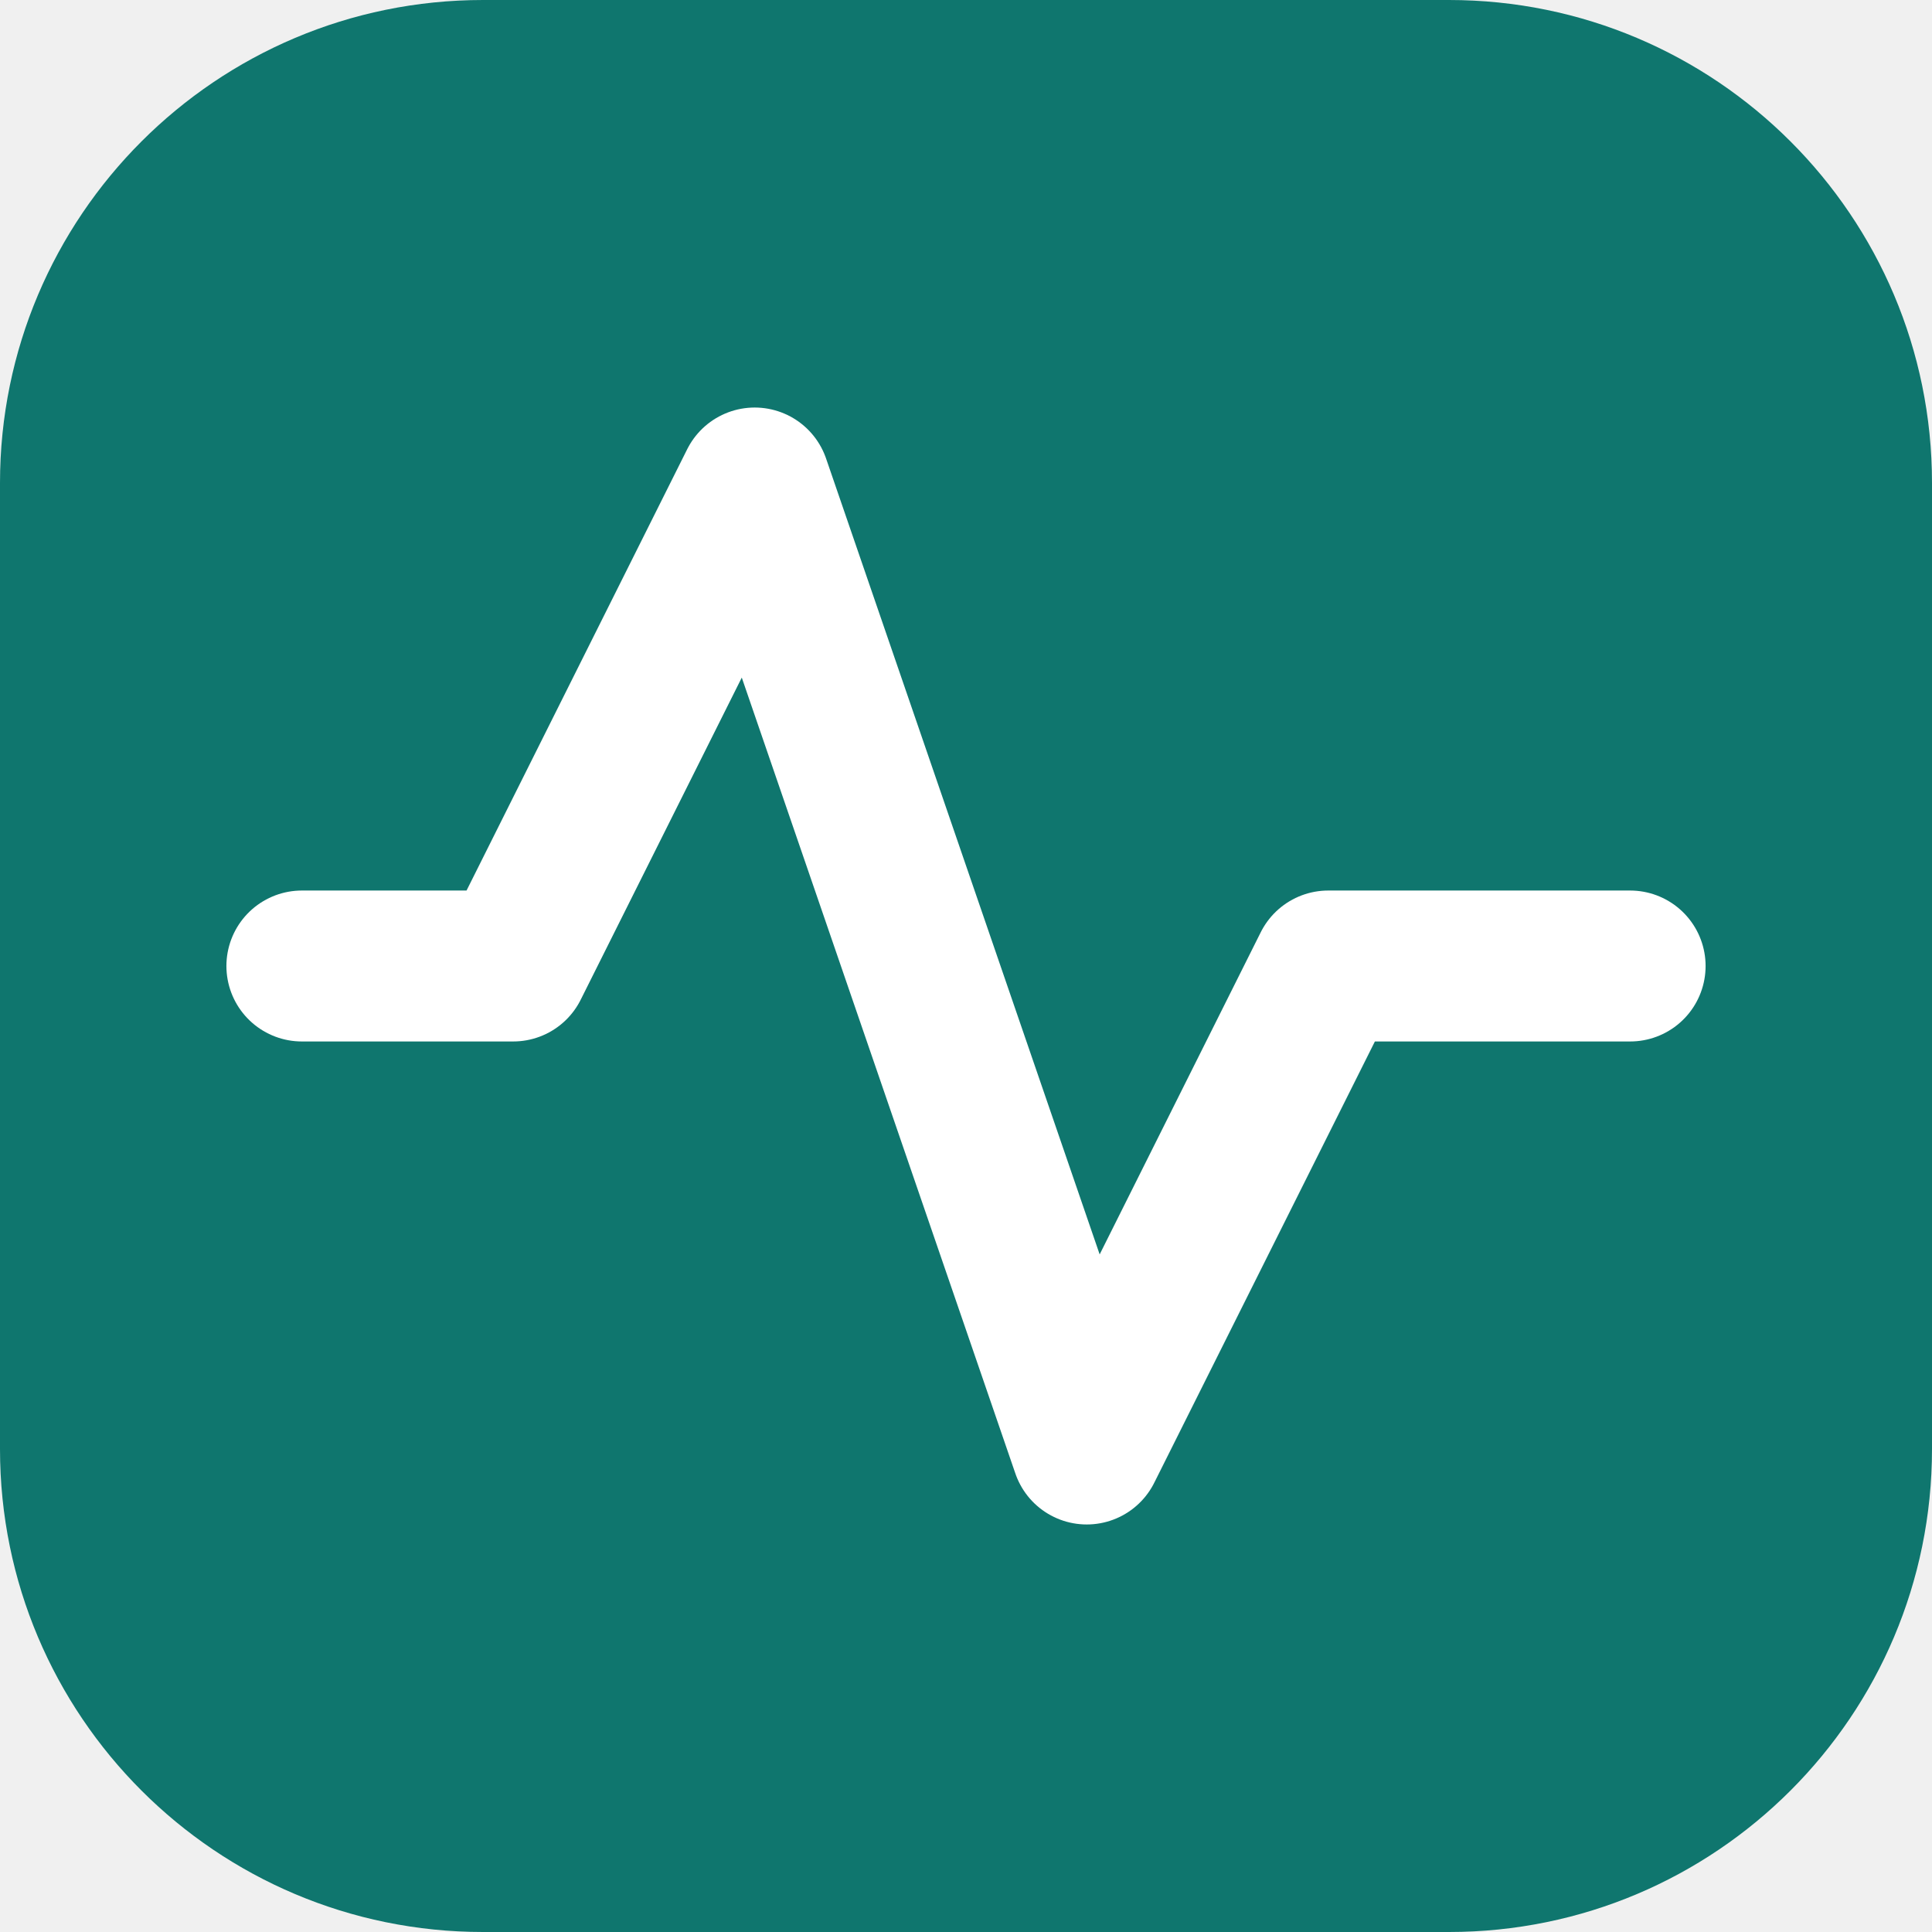
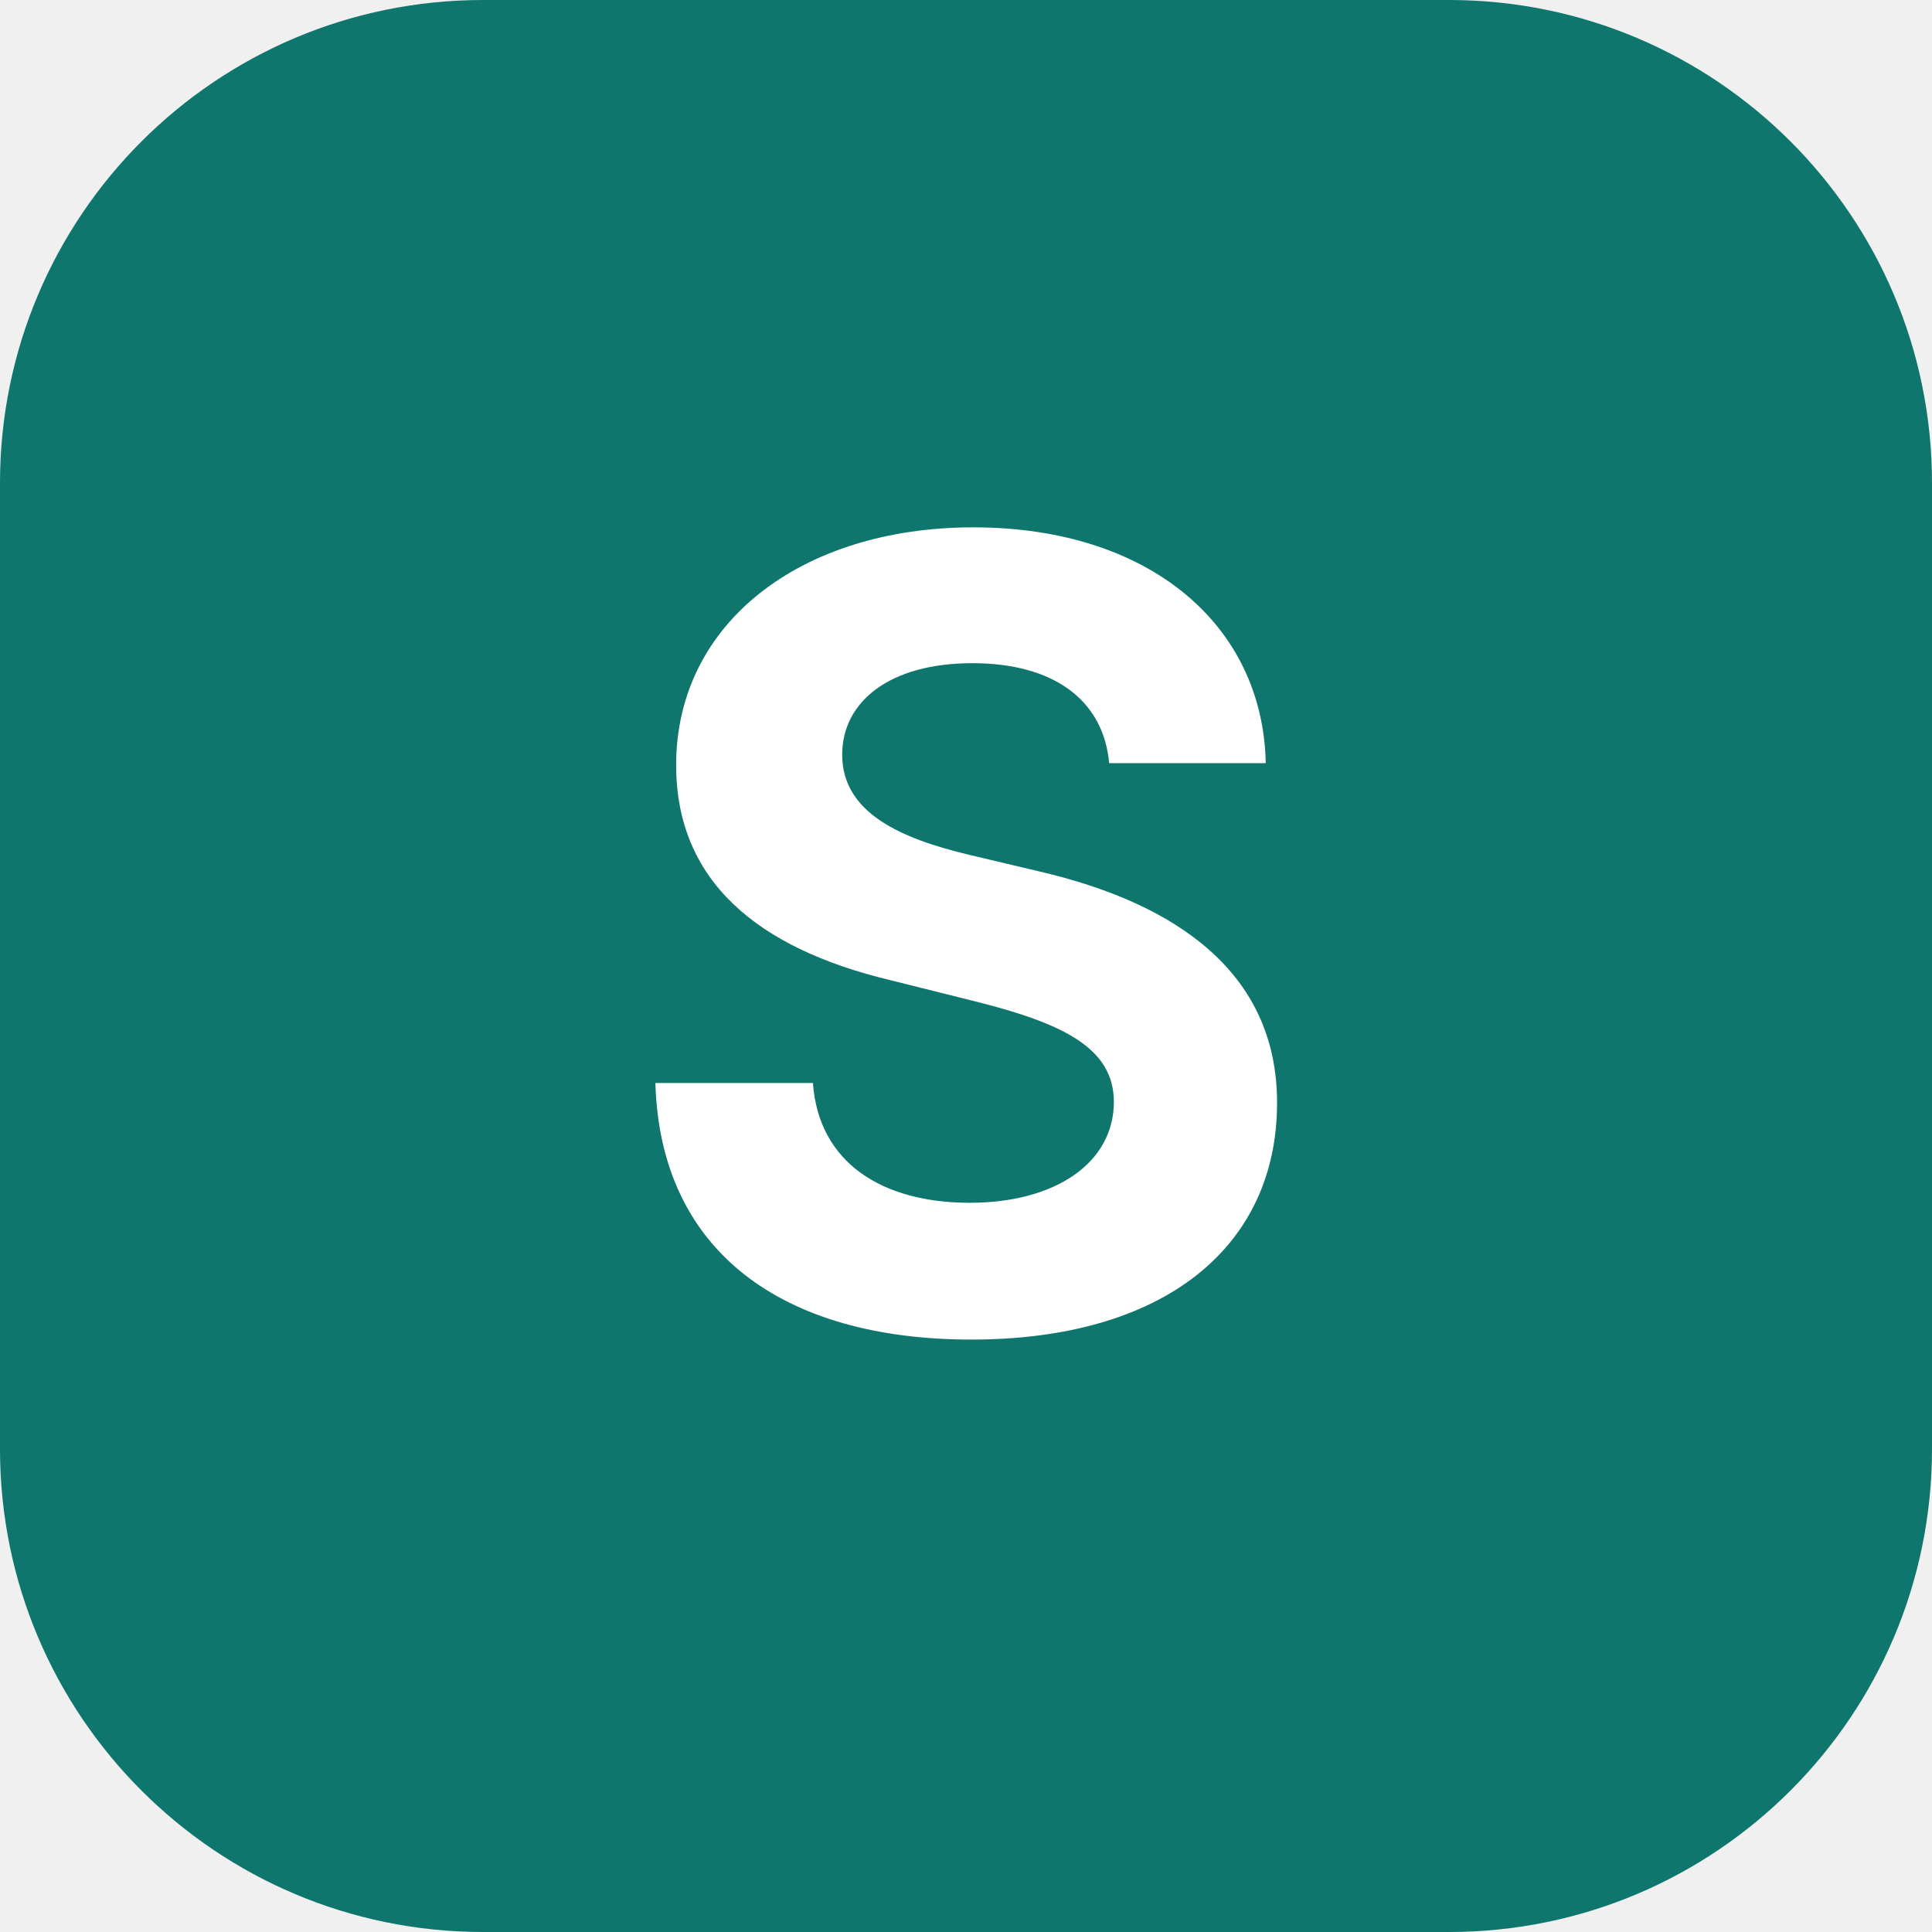
- <svg xmlns="http://www.w3.org/2000/svg" viewBox="0 0 32 32" fill="none">
+ <svg xmlns="http://www.w3.org/2000/svg" width="32" height="32" viewBox="0 0 32 32">
  <rect width="32" height="32" rx="8" fill="#0f766e" />
-   <path d="M5 16h3.5l4-8 5.5 16 4-8H27" stroke="white" stroke-width="2.5" stroke-linecap="round" stroke-linejoin="round" />
+   <text x="16" y="22" font-family="Inter, system-ui, sans-serif" font-size="18" font-weight="700" fill="white" text-anchor="middle">S</text>
</svg>
